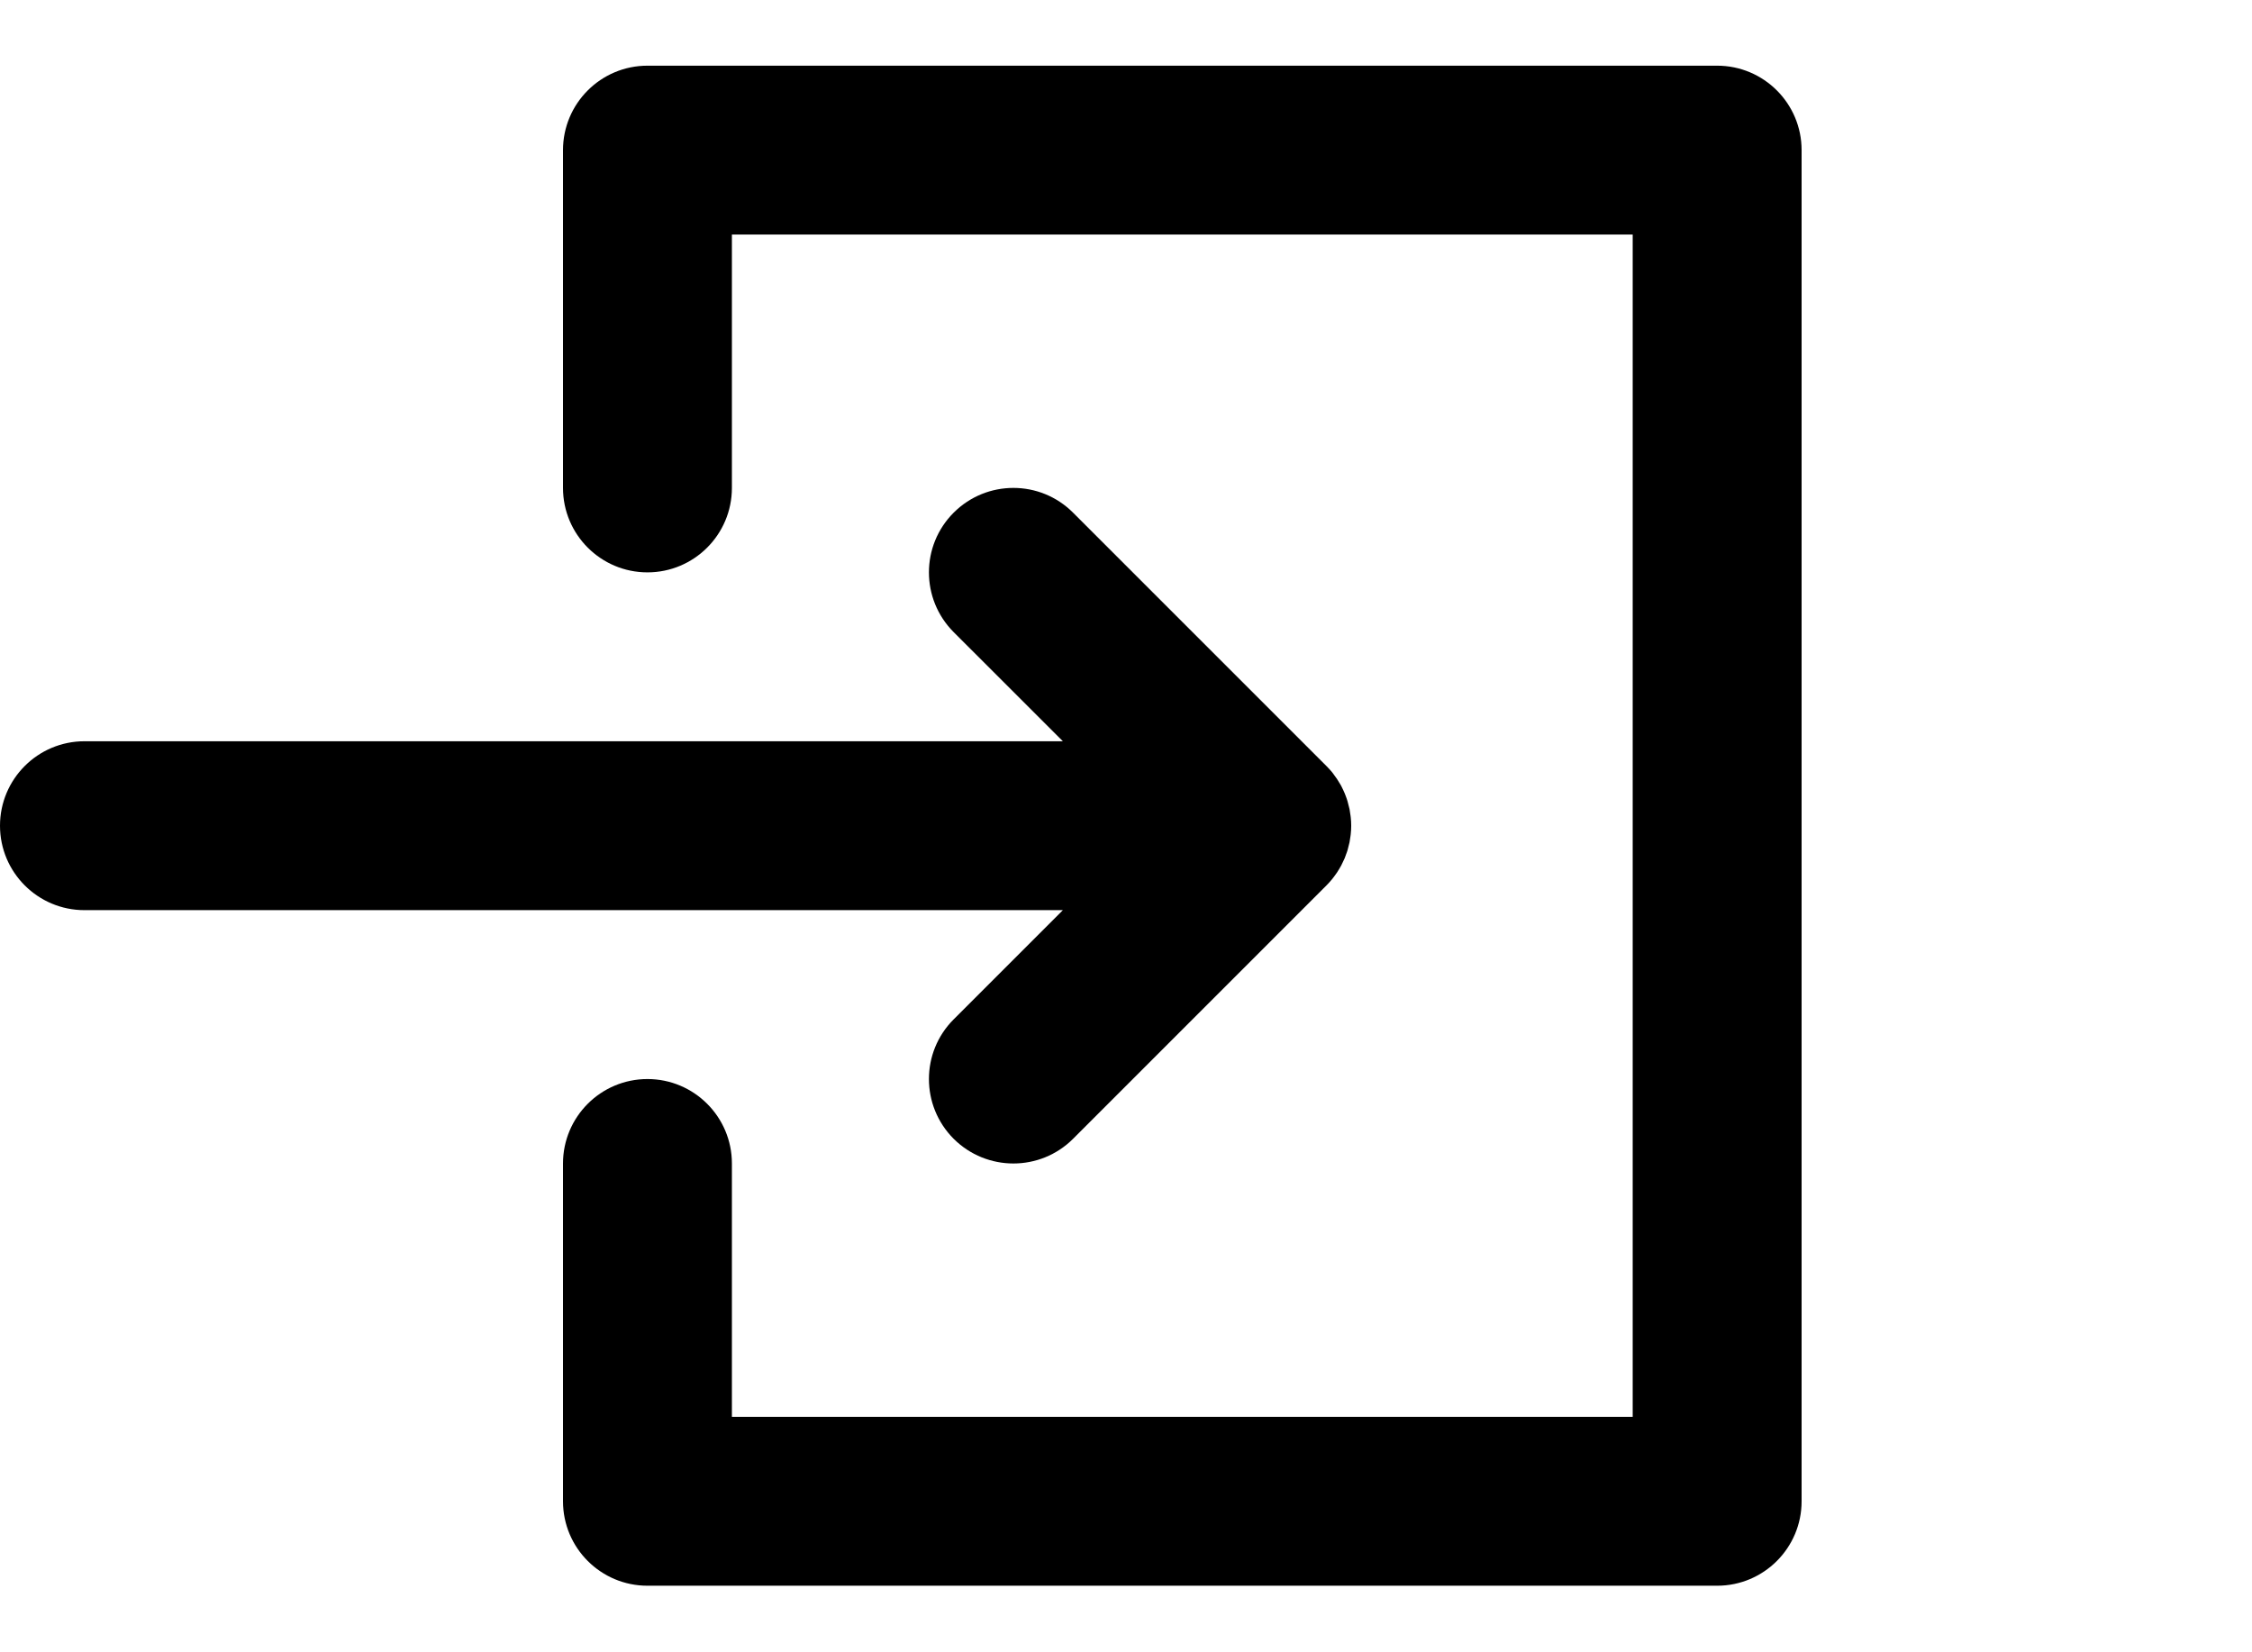
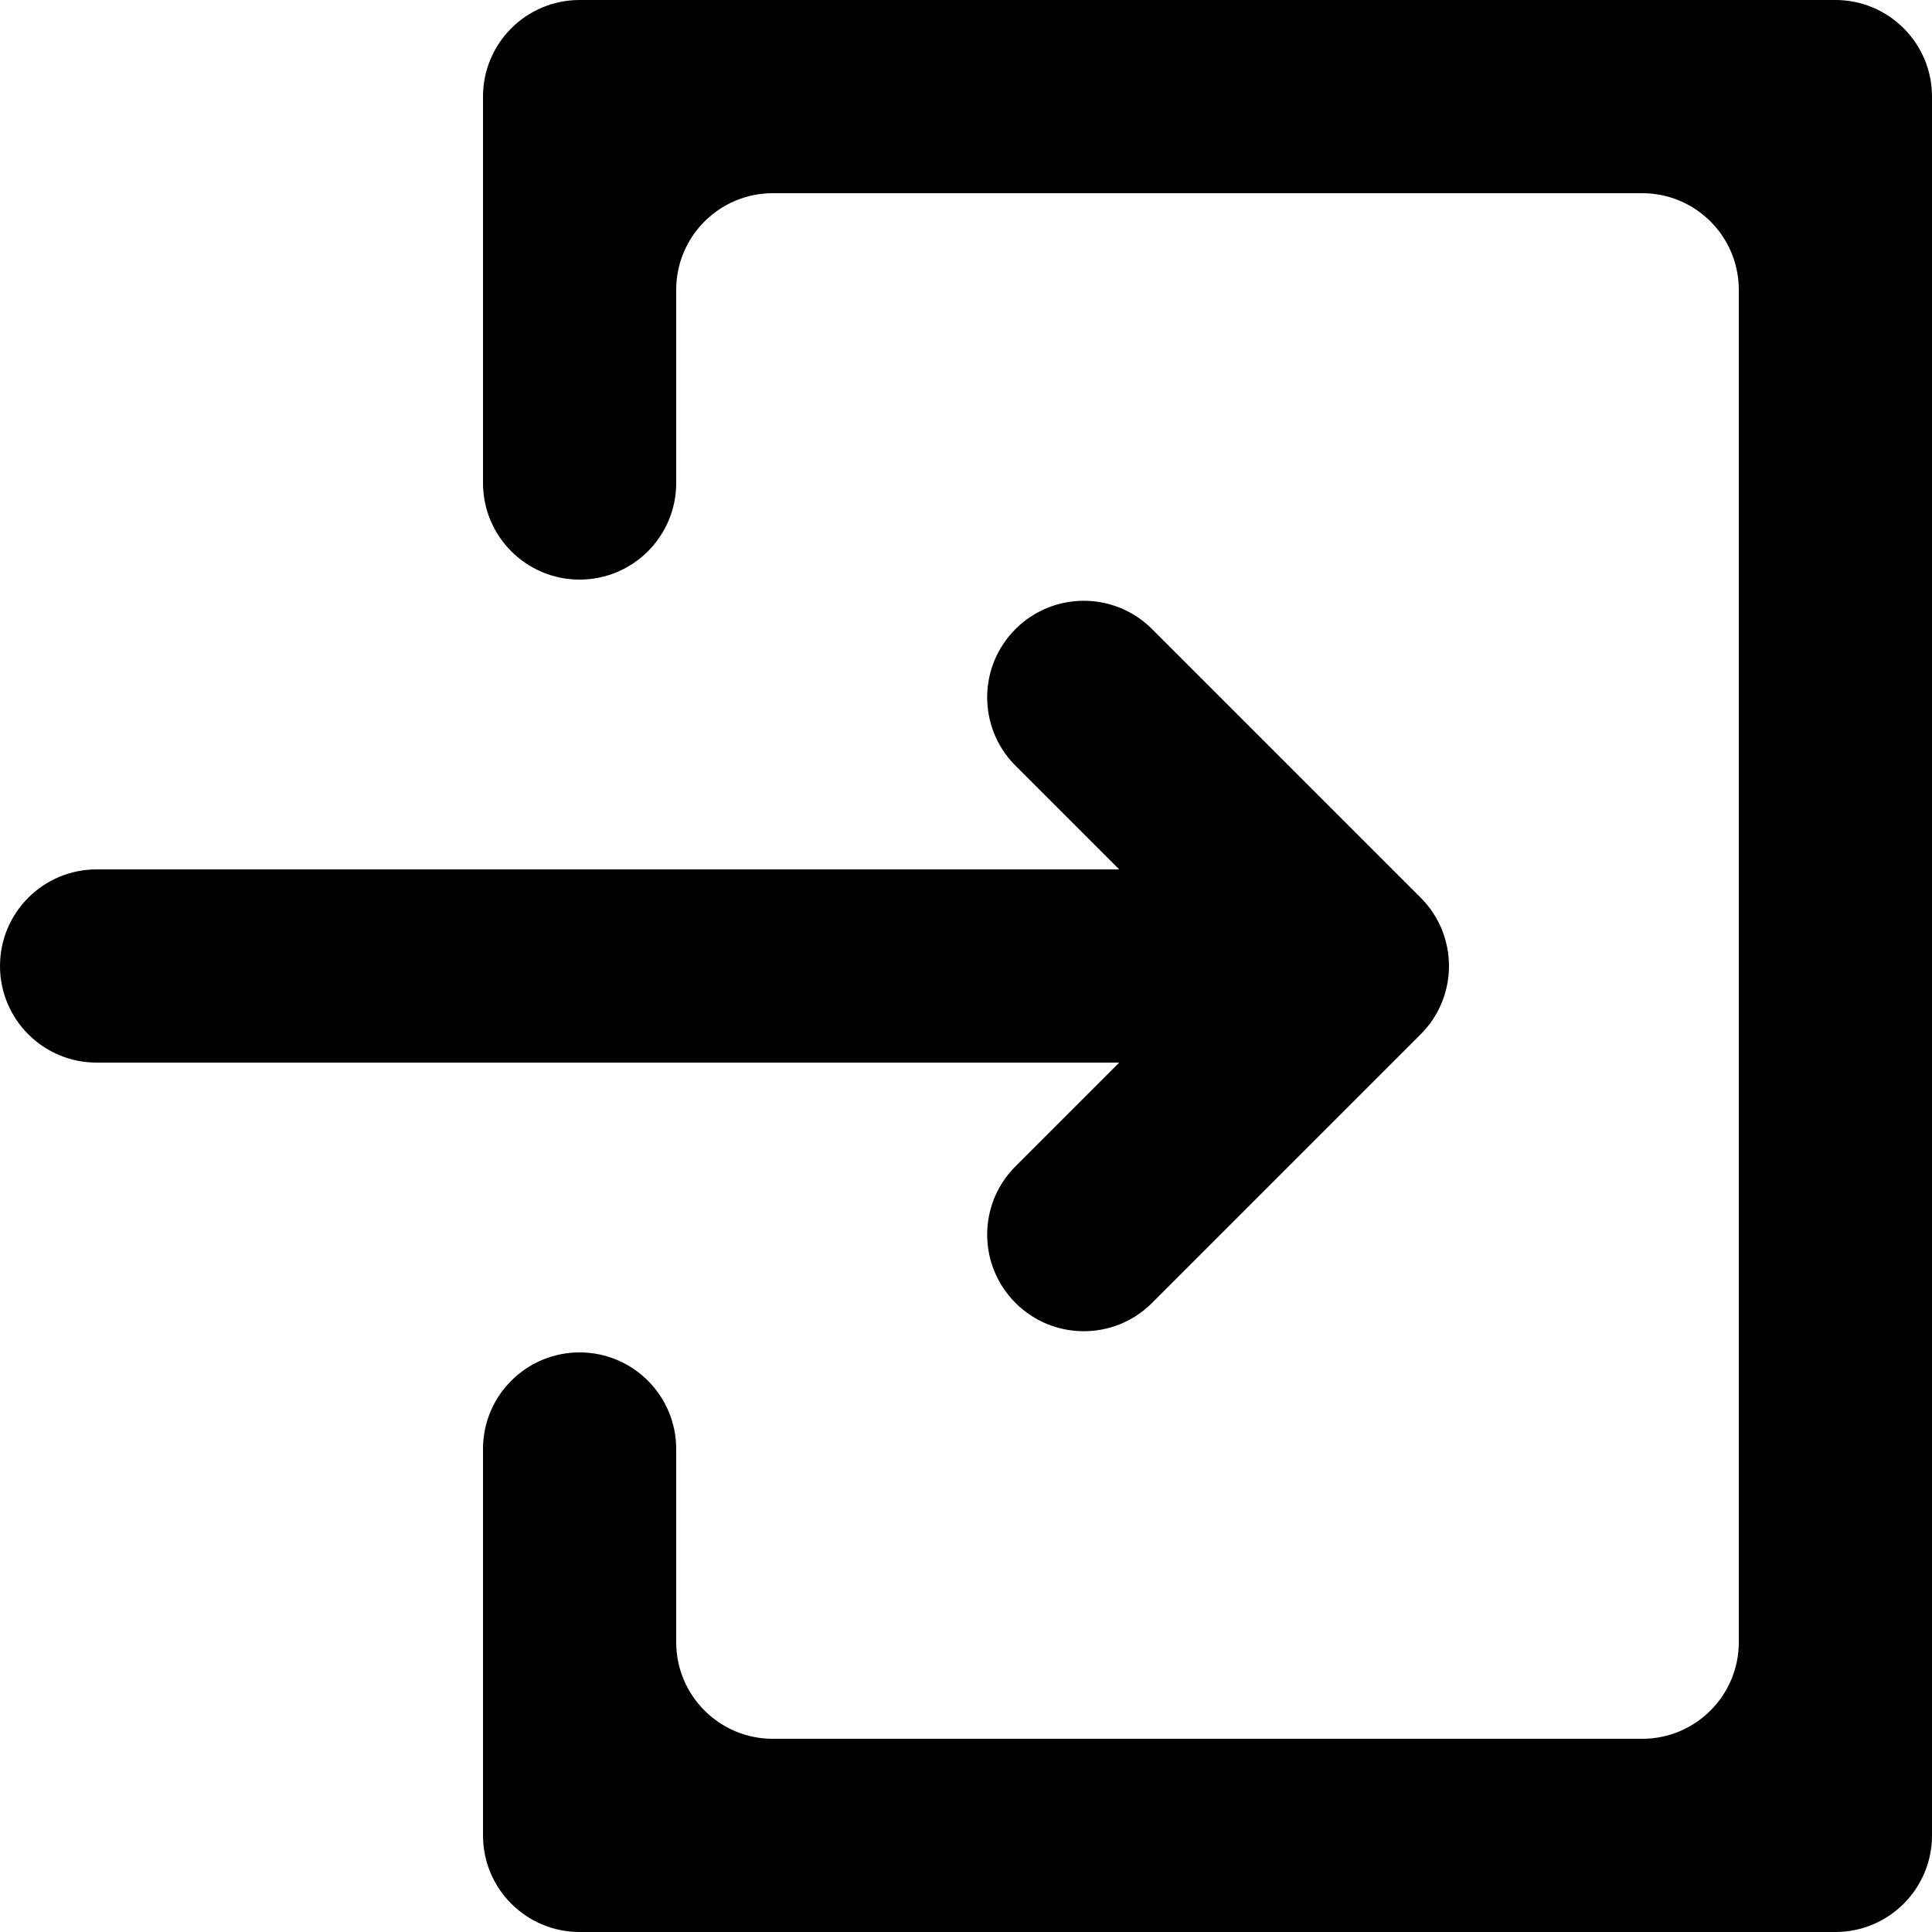
- <svg xmlns="http://www.w3.org/2000/svg" width="30" height="22" viewBox="0 0 30 22" fill="none">
-   <path d="M12.704 13.58C12.265 14.019 12.265 14.731 12.704 15.171C12.924 15.39 13.212 15.5 13.5 15.5C13.788 15.5 14.076 15.39 14.295 15.171L17.67 11.796C17.696 11.77 17.721 11.742 17.745 11.713C17.755 11.701 17.764 11.687 17.774 11.675C17.786 11.658 17.799 11.642 17.81 11.625C17.821 11.609 17.83 11.593 17.84 11.577C17.849 11.561 17.858 11.546 17.867 11.53C17.876 11.514 17.883 11.497 17.891 11.48C17.899 11.464 17.907 11.447 17.914 11.431C17.921 11.414 17.926 11.397 17.932 11.381C17.939 11.363 17.946 11.345 17.951 11.327C17.956 11.31 17.96 11.293 17.964 11.276C17.969 11.258 17.974 11.239 17.978 11.22C17.982 11.2 17.984 11.181 17.987 11.161C17.989 11.145 17.993 11.128 17.994 11.111C17.998 11.075 18 11.038 18 11.002C18 11.001 18 11.001 18 11C18 11 18 10.999 18 10.998C18 10.962 17.998 10.925 17.994 10.889C17.993 10.872 17.989 10.856 17.987 10.84C17.984 10.82 17.982 10.8 17.978 10.78C17.974 10.761 17.969 10.743 17.964 10.725C17.96 10.708 17.956 10.69 17.951 10.674C17.946 10.655 17.939 10.638 17.933 10.62C17.927 10.603 17.921 10.586 17.914 10.57C17.907 10.553 17.899 10.537 17.892 10.521C17.884 10.504 17.876 10.487 17.867 10.47C17.859 10.454 17.849 10.44 17.84 10.425C17.83 10.408 17.821 10.392 17.81 10.376C17.799 10.359 17.787 10.344 17.775 10.328C17.765 10.314 17.756 10.3 17.745 10.287C17.722 10.26 17.699 10.234 17.674 10.209C17.672 10.207 17.672 10.206 17.67 10.205L14.295 6.83C13.856 6.39 13.144 6.39 12.704 6.83C12.265 7.269 12.265 7.981 12.704 8.421L14.159 9.875H1.125C0.504 9.875 0 10.379 0 11C0 11.621 0.504 12.125 1.125 12.125H14.159L12.704 13.58Z" fill="currentColor" />
-   <path d="M22.875 0.875H8.625C8.004 0.875 7.5 1.379 7.5 2V6.5C7.5 7.121 8.004 7.625 8.625 7.625C9.246 7.625 9.75 7.121 9.75 6.5V3.125H21.75V18.875H9.75V15.5C9.75 14.879 9.246 14.375 8.625 14.375C8.004 14.375 7.5 14.879 7.5 15.5V20C7.5 20.621 8.004 21.125 8.625 21.125H22.875C23.496 21.125 24 20.621 24 20V2C24 1.379 23.496 0.875 22.875 0.875Z" fill="currentColor" />
+ <svg xmlns="http://www.w3.org/2000/svg" width="20" height="20" fill="none">
+   <path fill-rule="evenodd" clip-rule="evenodd" d="M6 6a1 1 0 01-1-1V1a1 1 0 011-1h13a1 1 0 011 1v18a1 1 0 01-1 1H6a1 1 0 01-1-1v-4a1 1 0 112 0v2a1 1 0 001 1h9a1 1 0 001-1V3a1 1 0 00-1-1H8a1 1 0 00-1 1v2a1 1 0 01-1 1z" fill="currentColor" />
+   <path fill-rule="evenodd" clip-rule="evenodd" d="M11.586 11H1a1 1 0 110-2h10.586L10.5 7.914A1 1 0 0111.914 6.5l2.793 2.793a1 1 0 010 1.414L11.914 13.5a1 1 0 01-1.414-1.414L11.586 11z" fill="currentColor" />
</svg>
